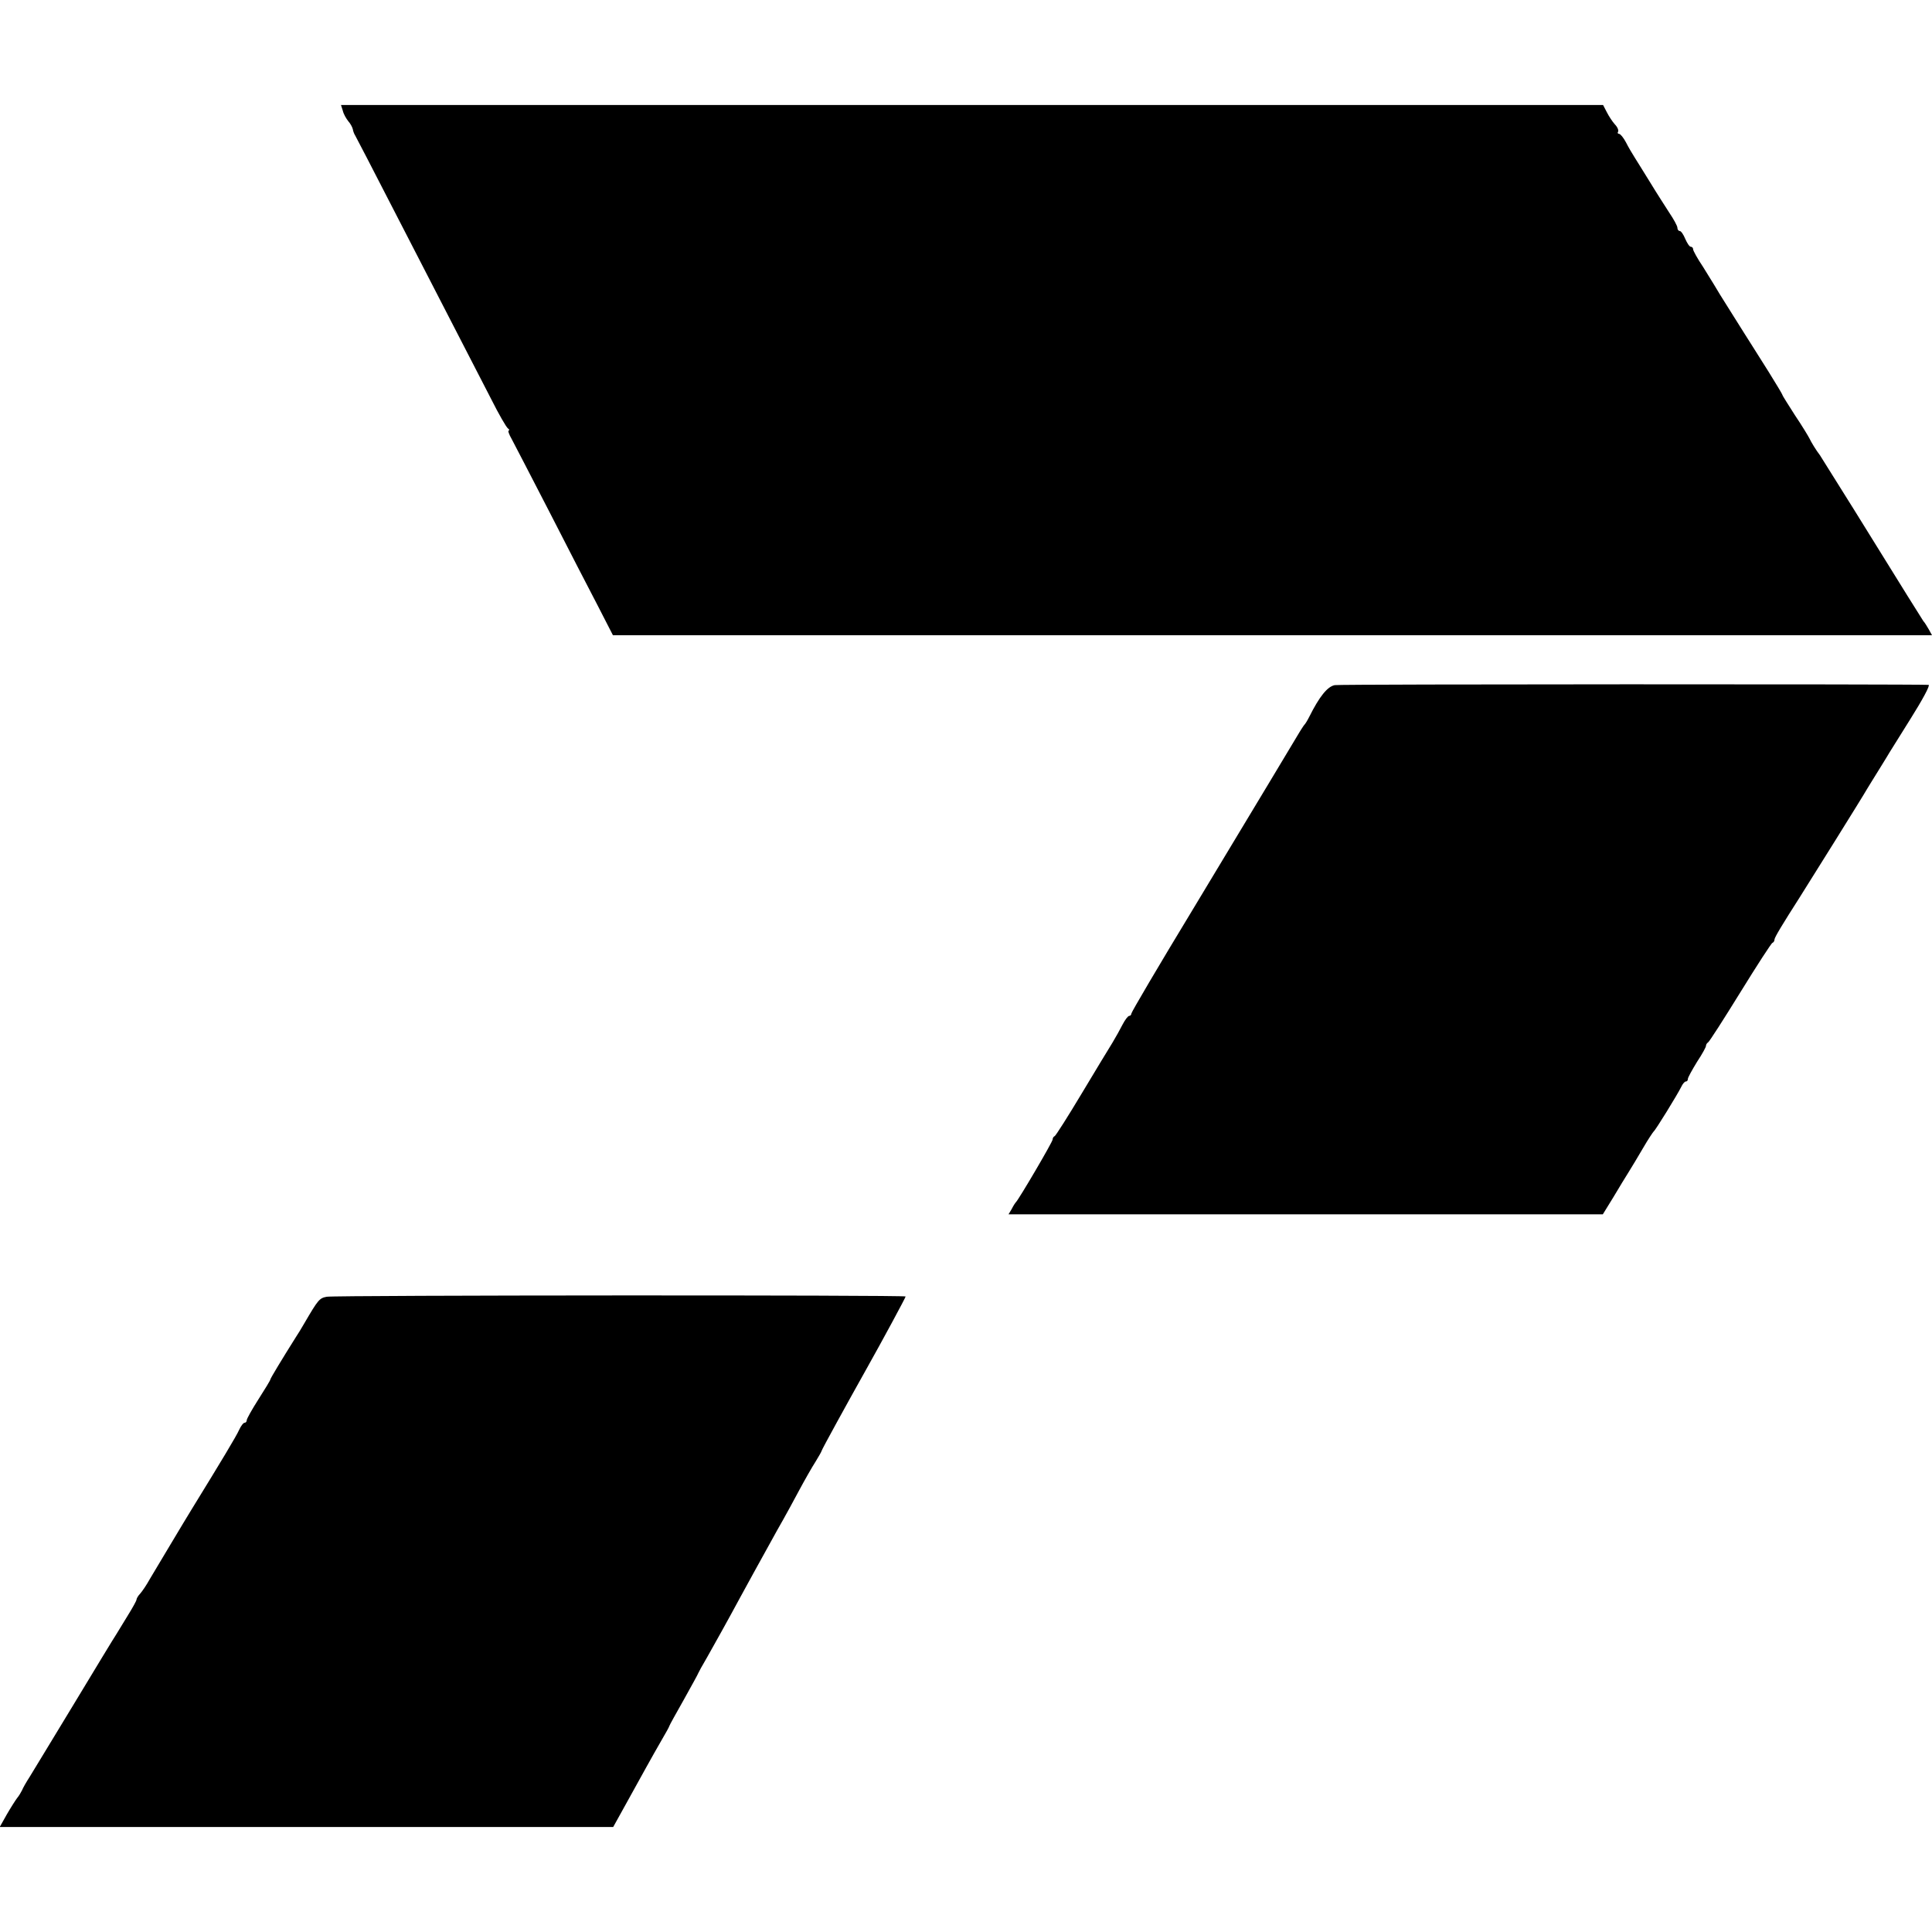
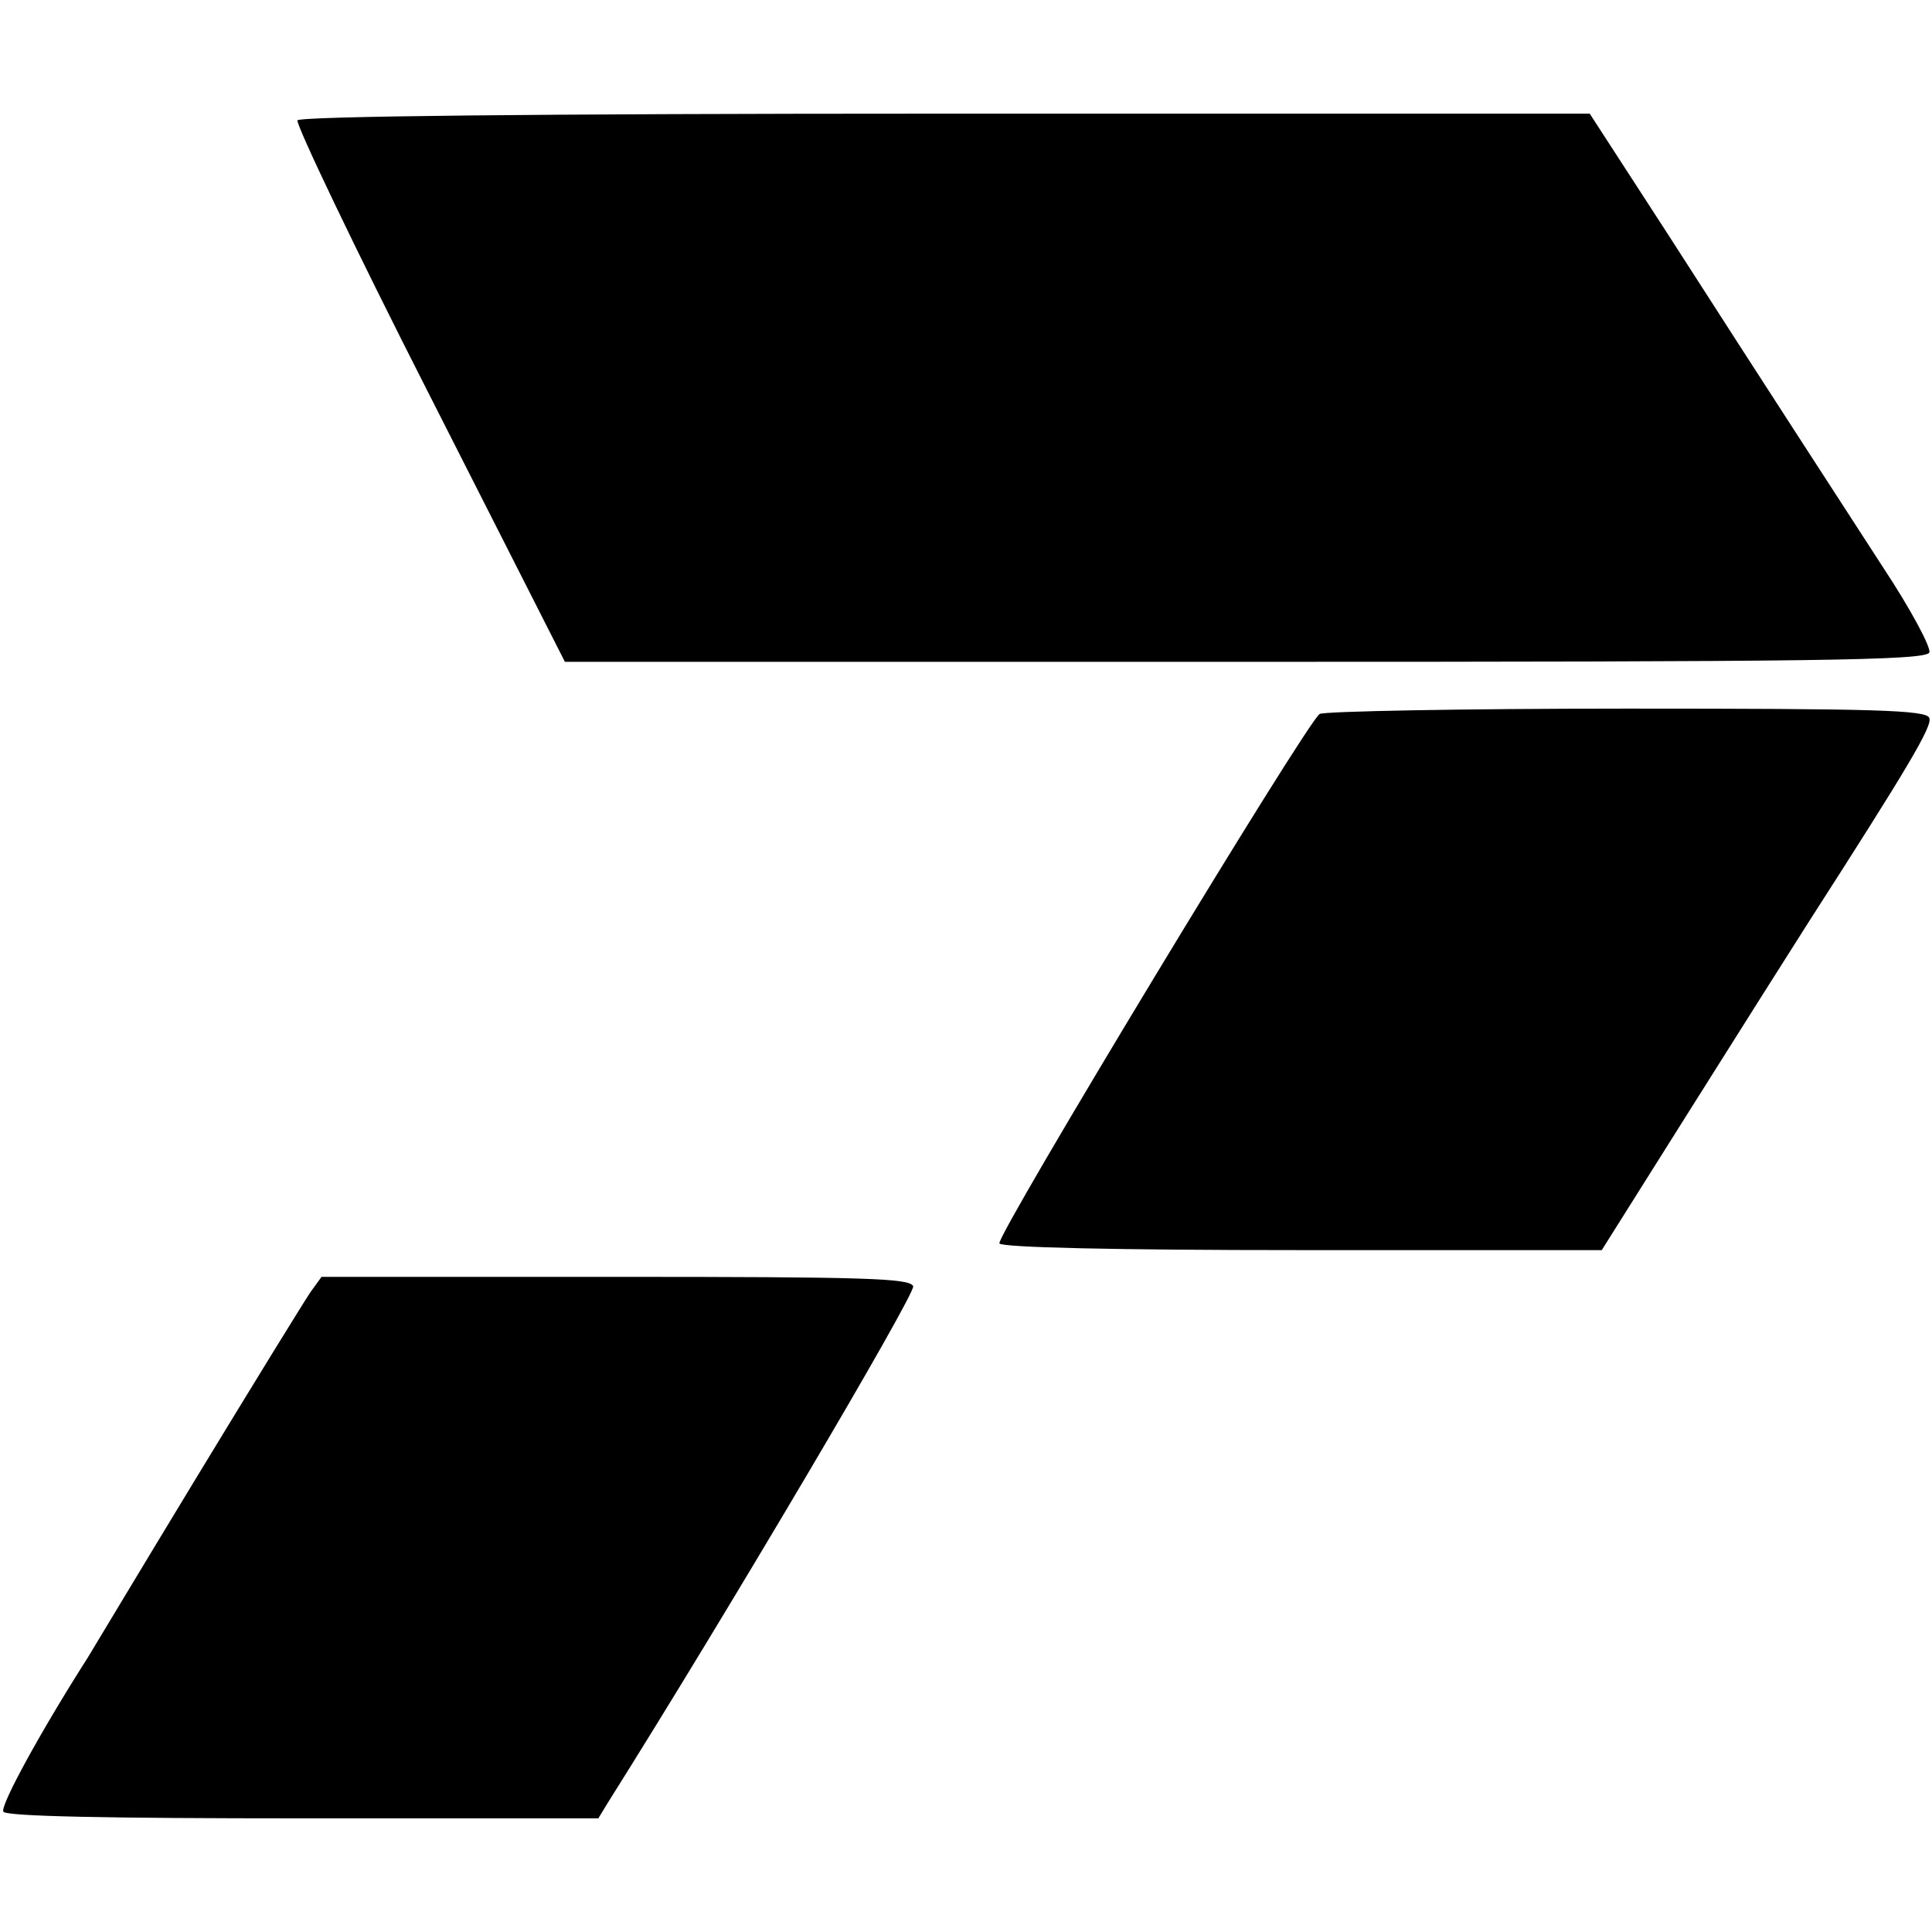
- <svg xmlns="http://www.w3.org/2000/svg" version="1.0" width="736pt" height="736pt" viewBox="0 0 736 736" preserveAspectRatio="xMidYMid meet">
-   <g transform="translate(0,736) scale(0.1,-0.1)" fill="#000000" stroke="none">
-     <path d="M1306 6938 c3 -13 13 -30 21 -40 8 -9 15 -22 17 -30 1 -7 5 -18 9 -24 6 -11 33 -62 232 -449 40 -77 108 -210 152 -295 44 -85 104 -202 134 -260 29 -58 58 -108 64 -112 5 -4 7 -8 3 -8 -4 0 1 -15 11 -32 10 -18 74 -143 144 -278 69 -135 152 -296 184 -357 l58 -113 2513 0 2512 0 -12 22 c-7 12 -16 27 -21 32 -8 12 -65 103 -265 426 -67 107 -125 200 -129 206 -14 18 -33 49 -40 64 -4 8 -28 48 -55 88 -26 41 -48 75 -48 78 0 2 -24 42 -52 87 -29 46 -58 92 -65 103 -7 10 -40 64 -75 119 -35 55 -65 104 -68 110 -3 5 -22 36 -42 68 -21 31 -38 62 -38 67 0 6 -4 10 -9 10 -5 0 -14 14 -21 30 -7 17 -16 30 -21 30 -5 0 -9 6 -9 13 0 6 -14 32 -31 57 -16 25 -49 76 -72 114 -23 38 -50 80 -59 95 -9 14 -25 41 -34 59 -9 17 -21 32 -26 32 -5 0 -7 4 -4 8 3 5 -2 18 -12 28 -9 10 -23 31 -31 47 l-14 27 -2404 0 -2404 0 7 -22z" />
-     <path d="M5085 4750 c-28 -5 -59 -44 -97 -120 -7 -14 -15 -27 -18 -30 -3 -3 -10 -14 -17 -25 -20 -34 -170 -283 -411 -683 -128 -211 -232 -388 -232 -393 0 -5 -4 -9 -8 -9 -5 0 -16 -15 -25 -32 -9 -18 -27 -50 -39 -70 -13 -21 -66 -108 -118 -195 -52 -87 -98 -159 -102 -161 -5 -2 -8 -8 -8 -13 0 -9 -128 -227 -140 -239 -3 -3 -10 -14 -16 -26 l-12 -20 1132 0 1132 0 40 65 c21 36 48 79 59 97 11 17 35 58 54 90 19 33 38 61 41 64 7 5 89 138 105 170 5 11 13 20 17 20 5 0 8 4 8 10 0 5 16 34 35 65 20 30 35 58 34 61 0 4 3 10 8 13 5 3 60 89 123 191 63 102 118 187 122 188 5 2 8 8 8 13 0 8 33 62 95 159 28 44 243 388 258 415 7 11 23 38 37 60 14 22 30 49 37 60 6 11 48 77 92 148 44 70 75 127 68 128 -62 3 -2240 3 -2262 -1z" />
-     <path d="M1245 2420 c-28 -5 -33 -11 -85 -100 -11 -19 -26 -44 -33 -54 -51 -81 -97 -157 -97 -161 0 -3 -20 -36 -45 -75 -25 -39 -45 -75 -45 -80 0 -6 -4 -10 -8 -10 -5 0 -14 -12 -21 -27 -10 -23 -66 -116 -181 -303 -26 -42 -138 -230 -159 -265 -12 -22 -29 -47 -37 -56 -8 -8 -14 -19 -14 -23 0 -4 -15 -31 -33 -60 -17 -28 -37 -61 -44 -72 -7 -10 -79 -129 -160 -263 -81 -134 -158 -260 -170 -280 -13 -20 -26 -43 -29 -51 -4 -8 -12 -22 -19 -30 -6 -8 -24 -36 -39 -62 l-27 -48 1169 0 1168 0 46 83 c25 45 60 108 78 141 18 32 45 81 61 108 16 27 29 51 29 53 0 2 25 47 55 100 30 54 55 99 55 101 0 1 15 29 34 61 32 57 72 128 126 228 15 28 38 70 52 95 14 25 40 72 58 105 18 33 42 76 53 95 11 19 38 69 60 110 22 41 51 92 64 112 13 21 23 39 23 41 0 4 99 184 168 307 63 112 152 277 152 281 0 6 -2170 5 -2205 -1z" />
+ <svg xmlns="http://www.w3.org/2000/svg" version="1.0" width="289pt" height="289pt" viewBox="0 0 289 289" preserveAspectRatio="xMidYMid meet">
+   <g transform="translate(0,289) scale(0.1,-0.1)" fill="#000000" stroke="none">
+     <path d="M445 2710 c-3 -5 85 -190 197 -410 l203 -400 1018 0 c855 0 1018 2 1023 14 3 7 -28 65 -69 127 -84 130 -154 237 -321 497 l-118 182 -963 0 c-619 0 -966 -4 -970 -10z" />
+     <path d="M1974 1822 c-20 -13 -485 -782 -479 -792 4 -6 170 -10 454 -10 l447 0 134 213 c73 116 152 241 175 277 149 232 186 294 181 306 -4 12 -82 14 -453 14 -246 0 -453 -4 -459 -8z" />
+     <path d="M465 958 c-9 -13 -86 -138 -171 -278 -85 -140 -158 -262 -163 -270 -69 -108 -131 -221 -126 -230 4 -7 153 -10 448 -10 l442 0 14 23 c177 281 461 762 457 773 -5 12 -71 14 -445 14 l-440 0 -16 -22z" />
  </g>
</svg>
